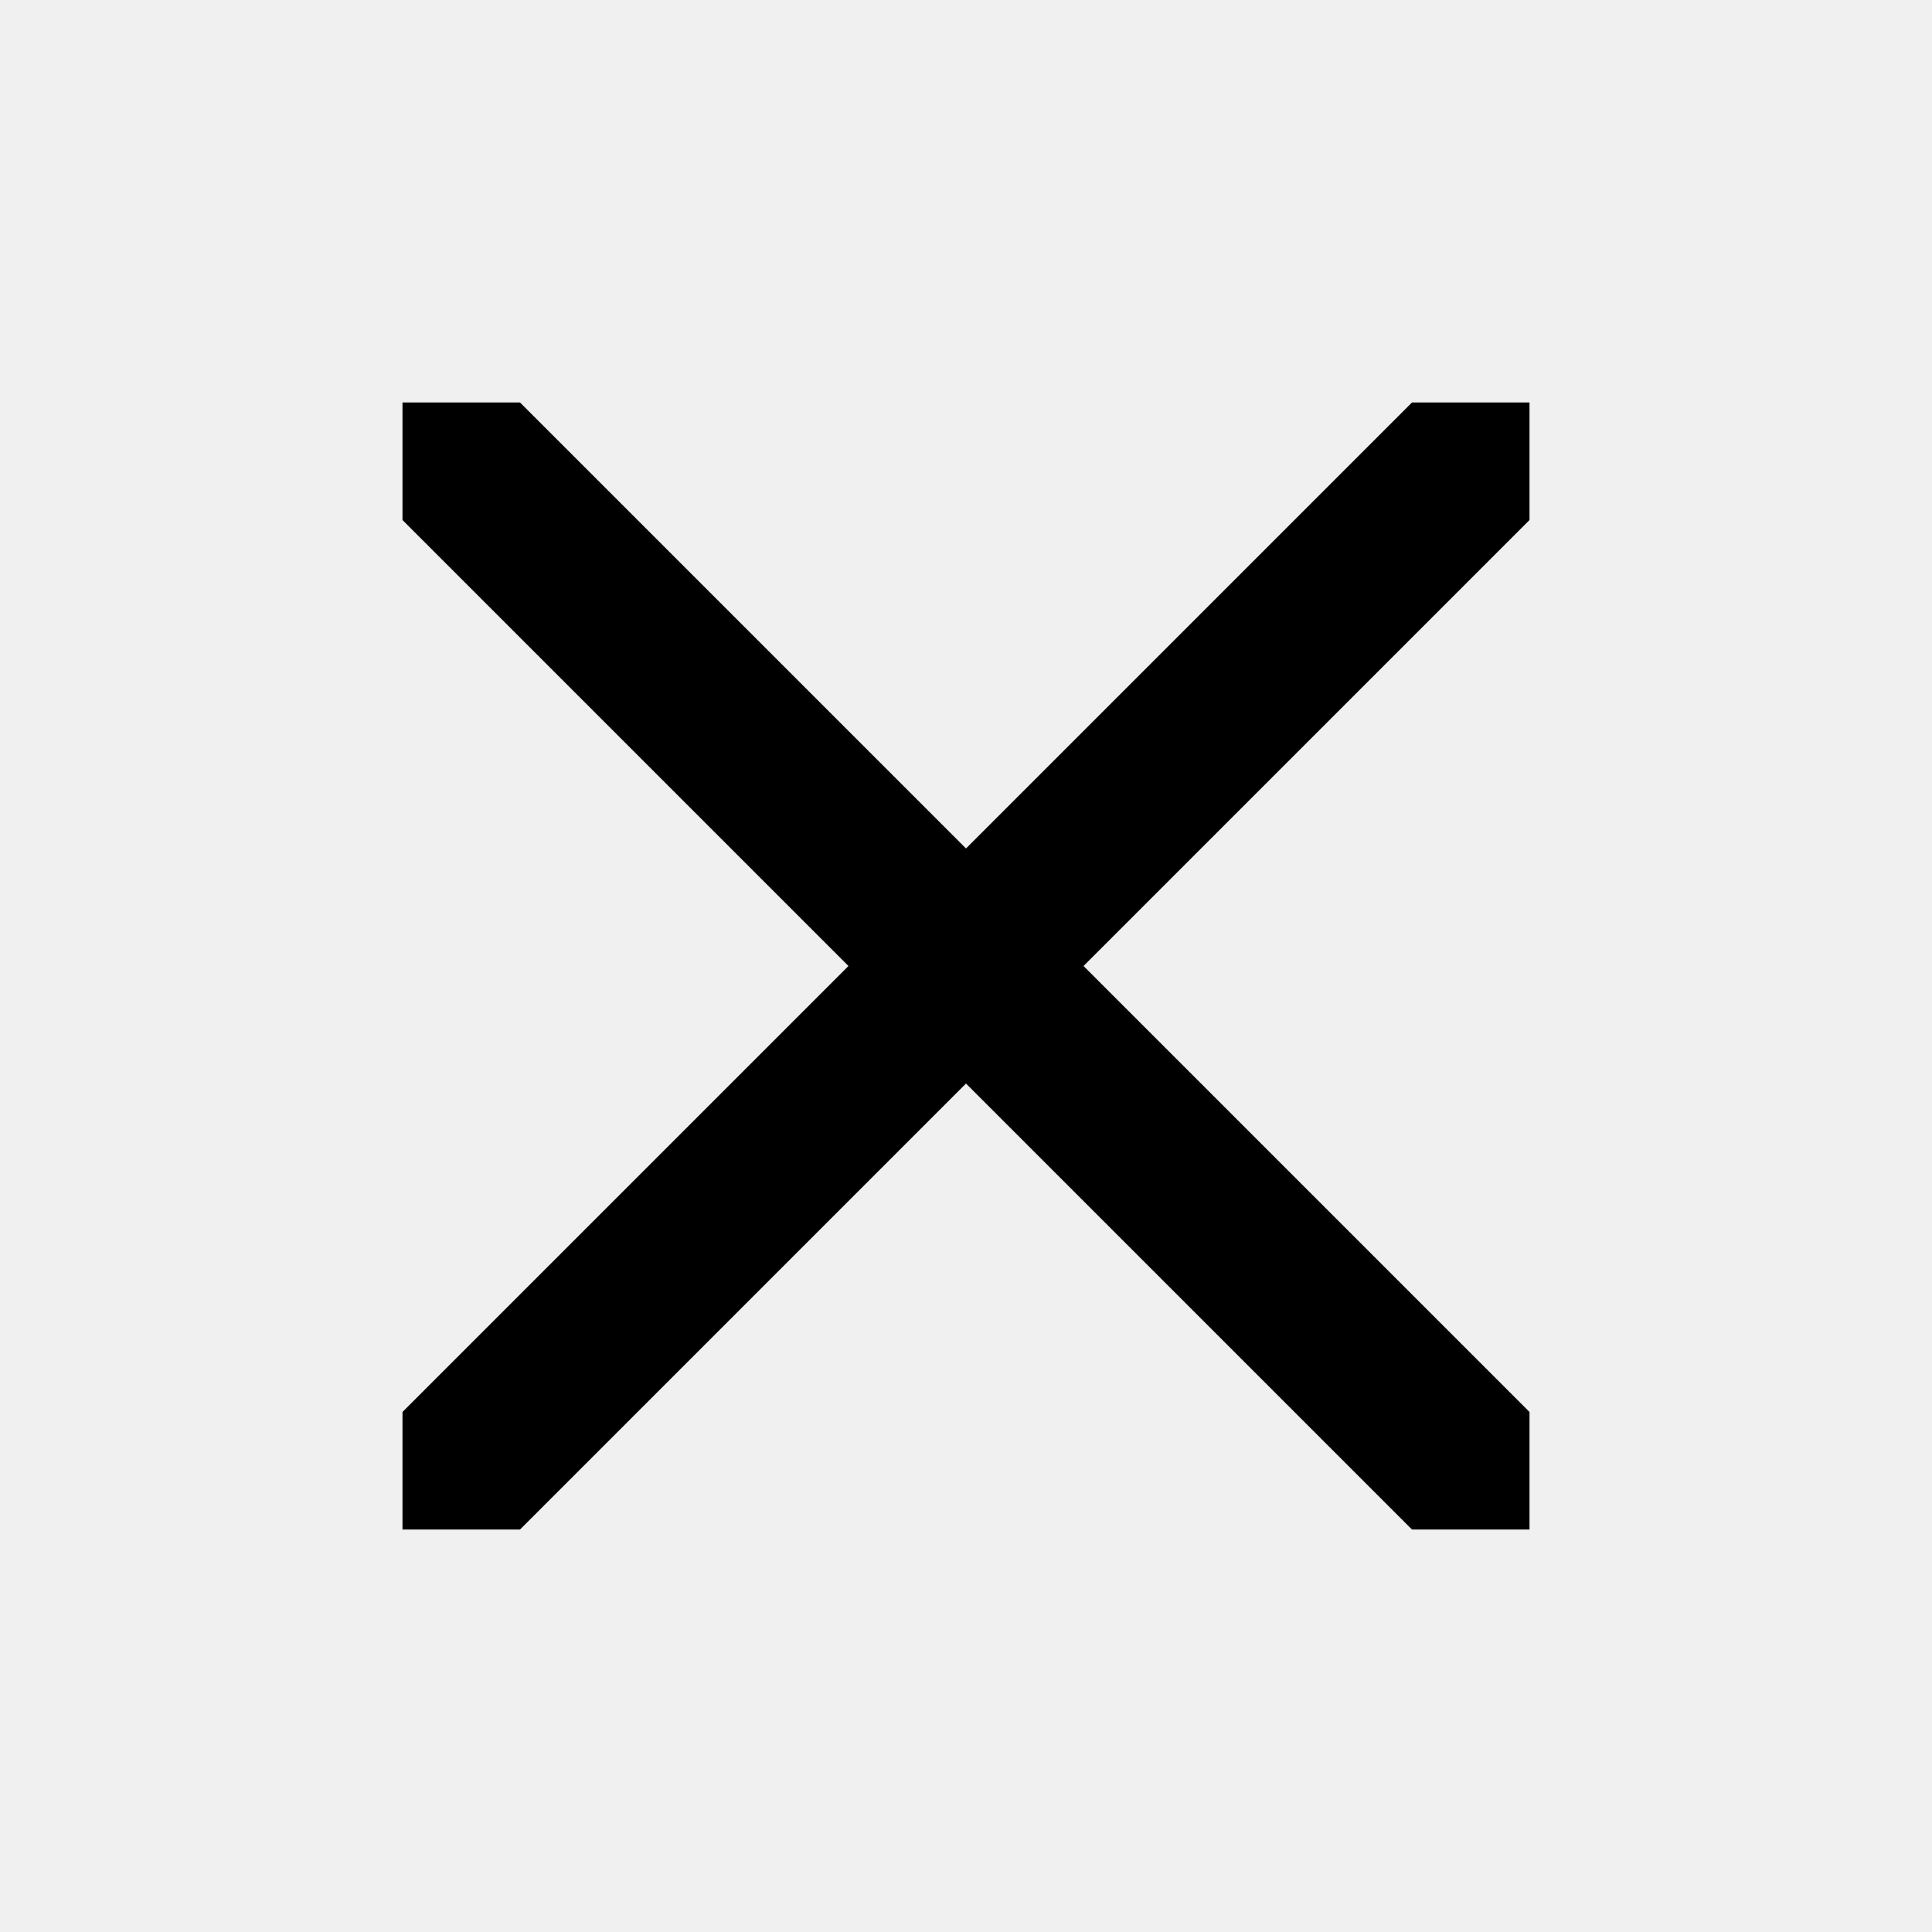
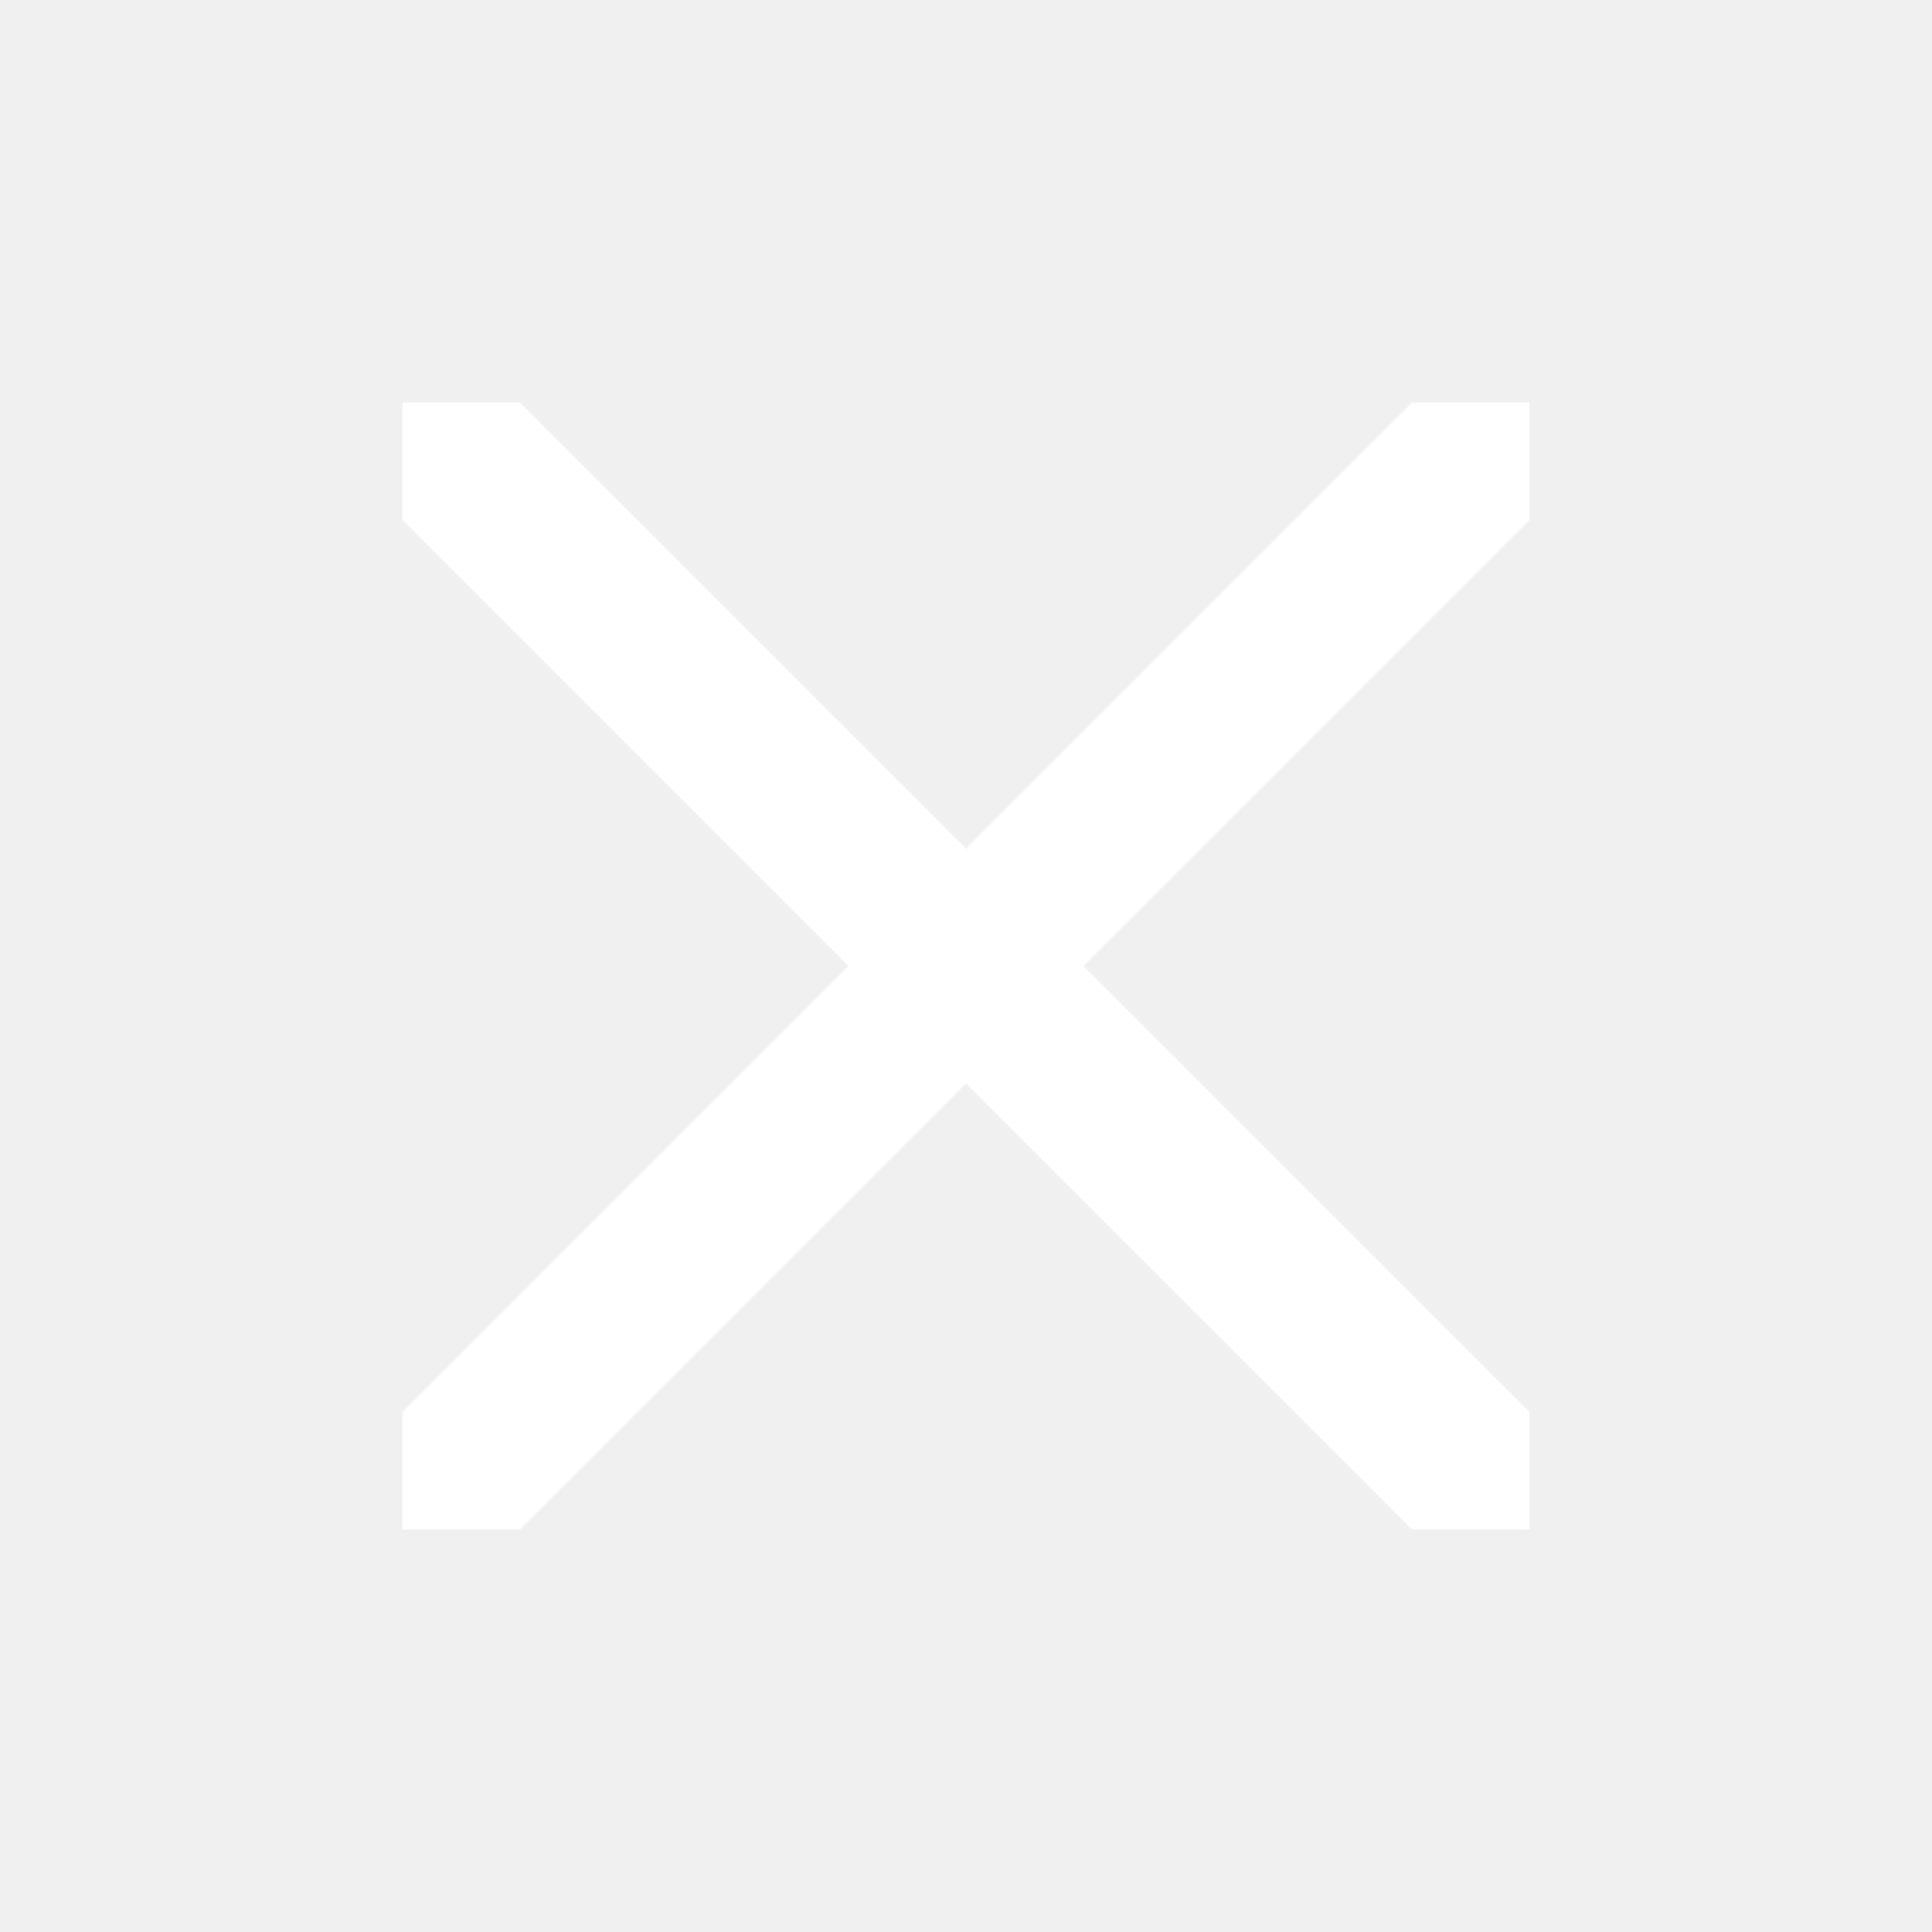
- <svg xmlns="http://www.w3.org/2000/svg" version="1.1" width="24" height="24" viewBox="0 0 24 24">
-   <path d="M13.46,12L19,17.54V19H17.54L12,13.46L6.46,19H5V17.54L10.54,12L5,6.46V5H6.46L12,10.54L17.54,5H19V6.46L13.46,12Z" />
+ <svg xmlns="http://www.w3.org/2000/svg" id="SvgjsSvg1001" width="288" height="288" version="1.1">
+   <defs id="SvgjsDefs1002" />
+   <g id="SvgjsG1008" transform="matrix(1,0,0,1,0,0)">
+     <svg width="288" height="288" viewBox="0 0 24 24">
+       <path d="M13.46,12L19,17.54V19H17.54L12,13.46L6.46,19H5V17.54L10.54,12L5,6.46V5H6.46L12,10.54L17.54,5H19V6.46L13.46,12Z" fill="#ffffff" class="color000 svgShape" />
+     </svg>
+   </g>
</svg>
